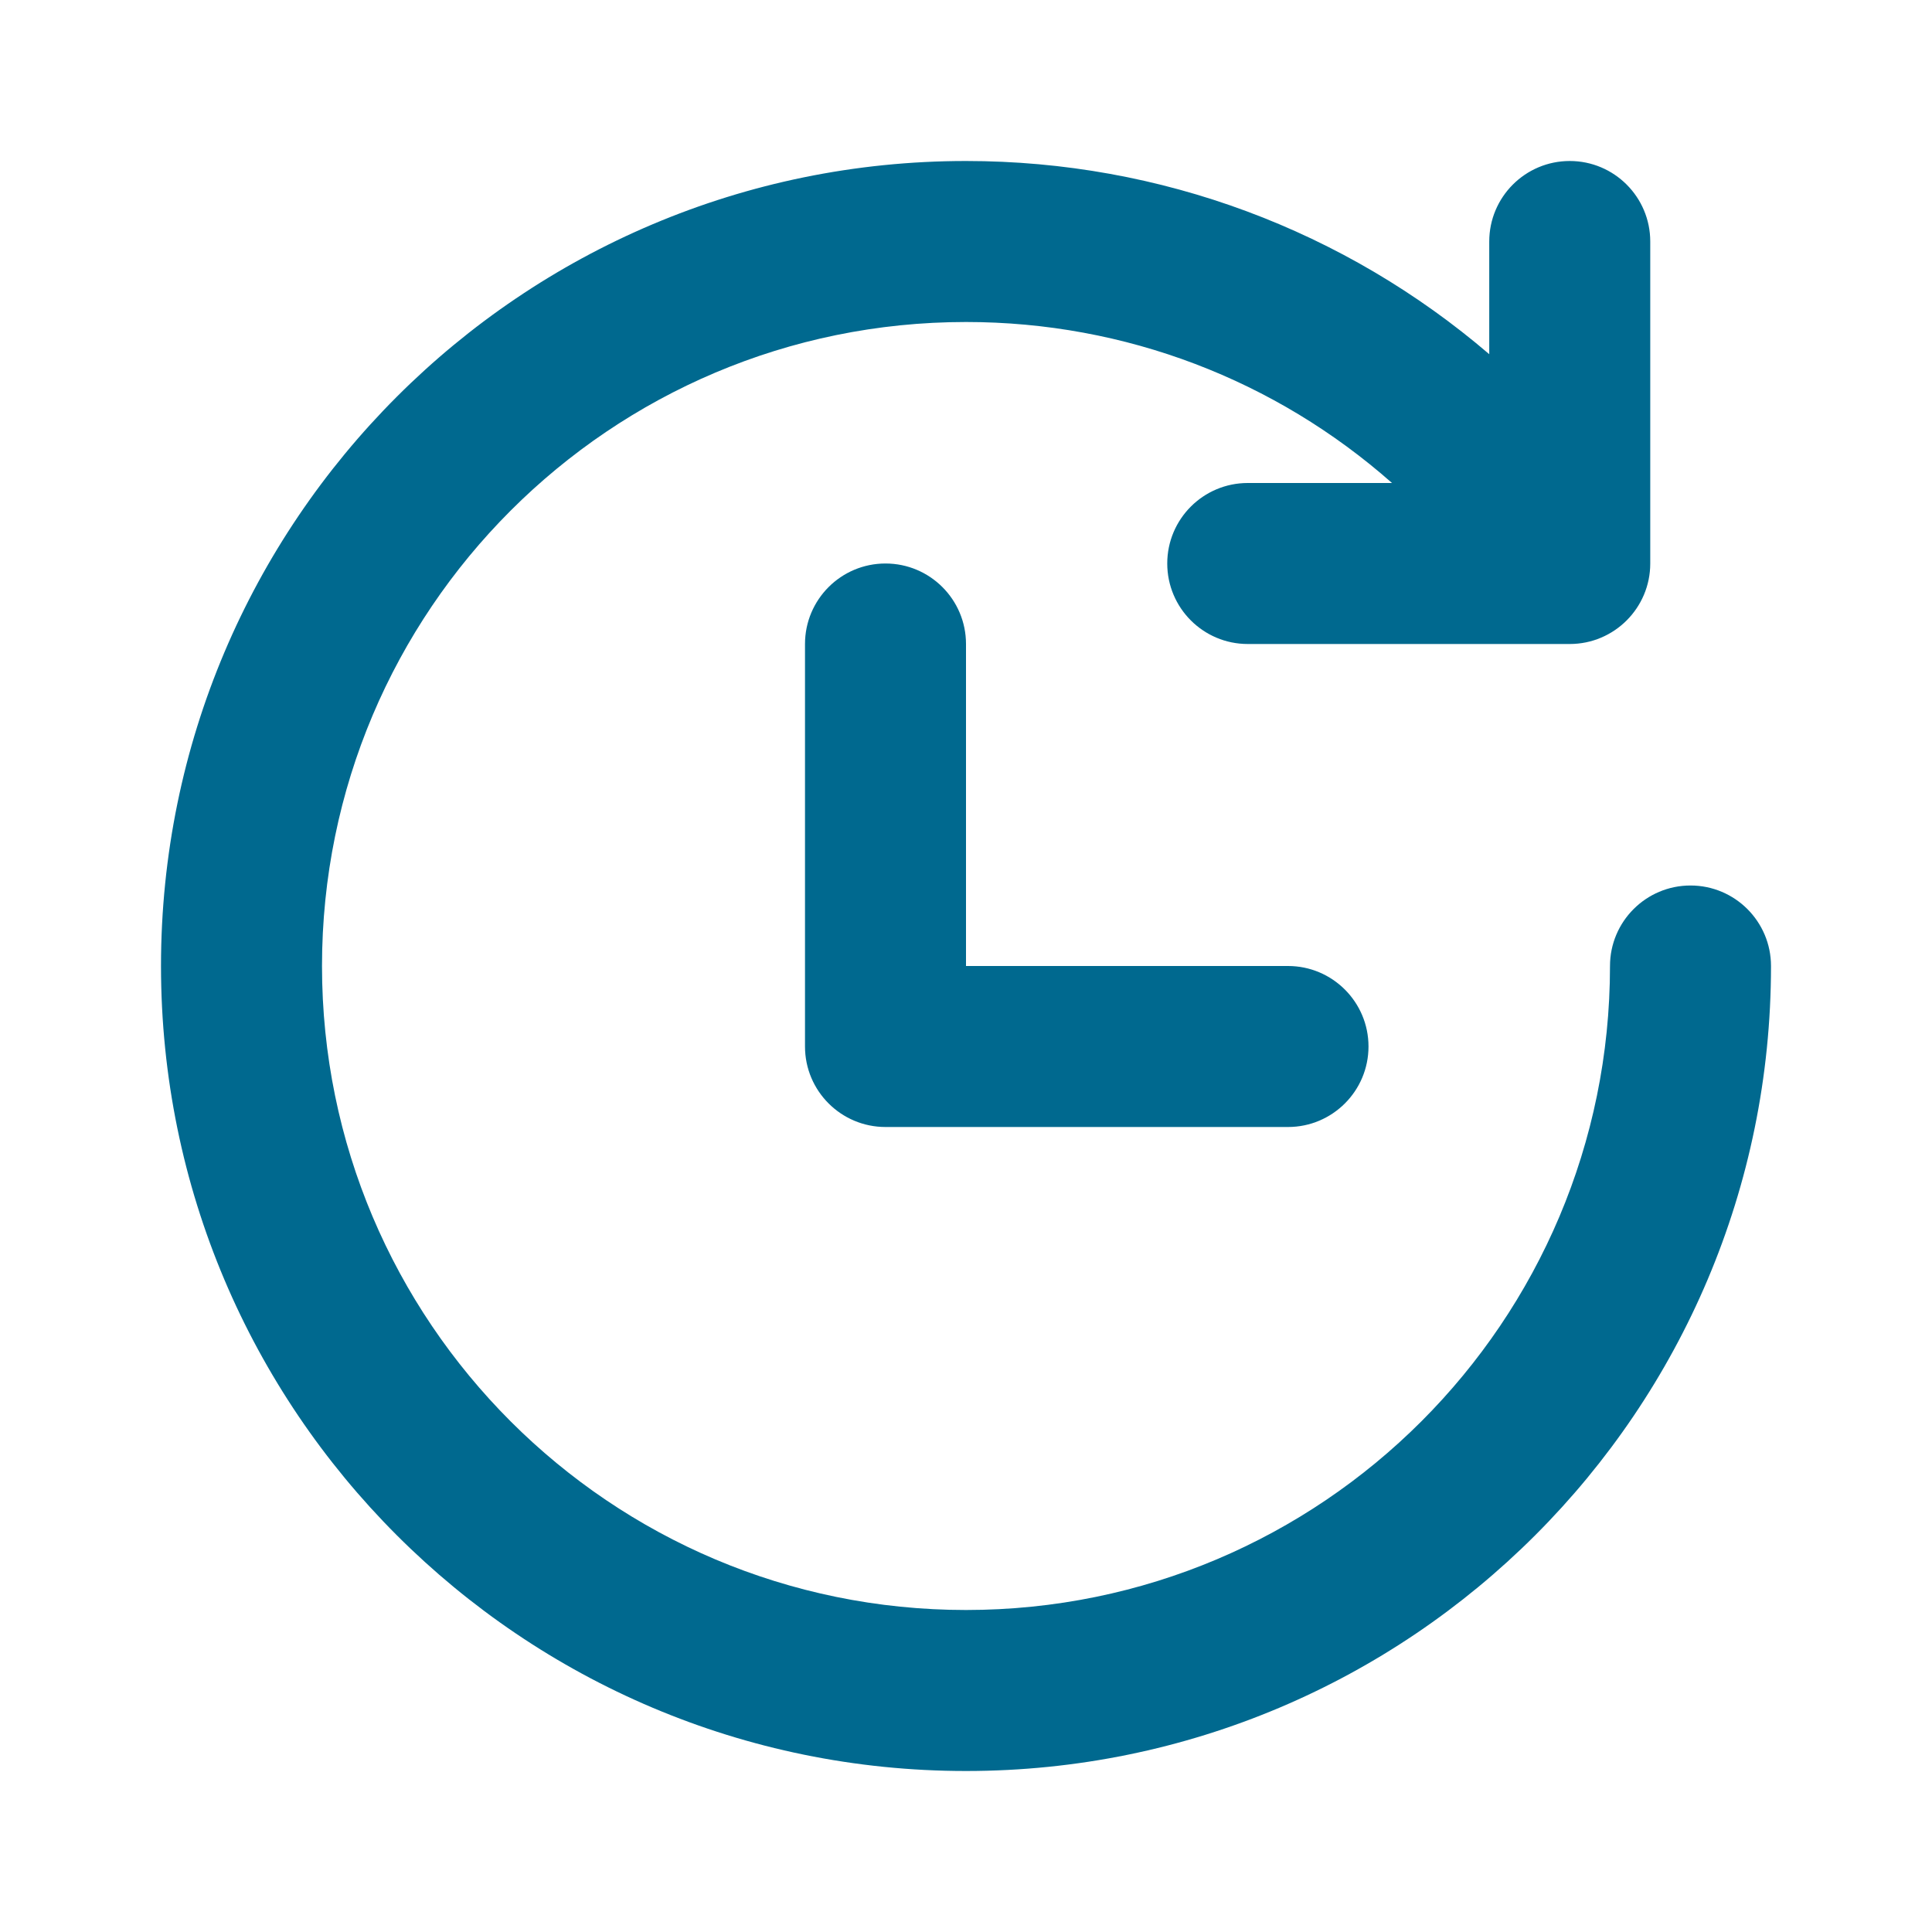
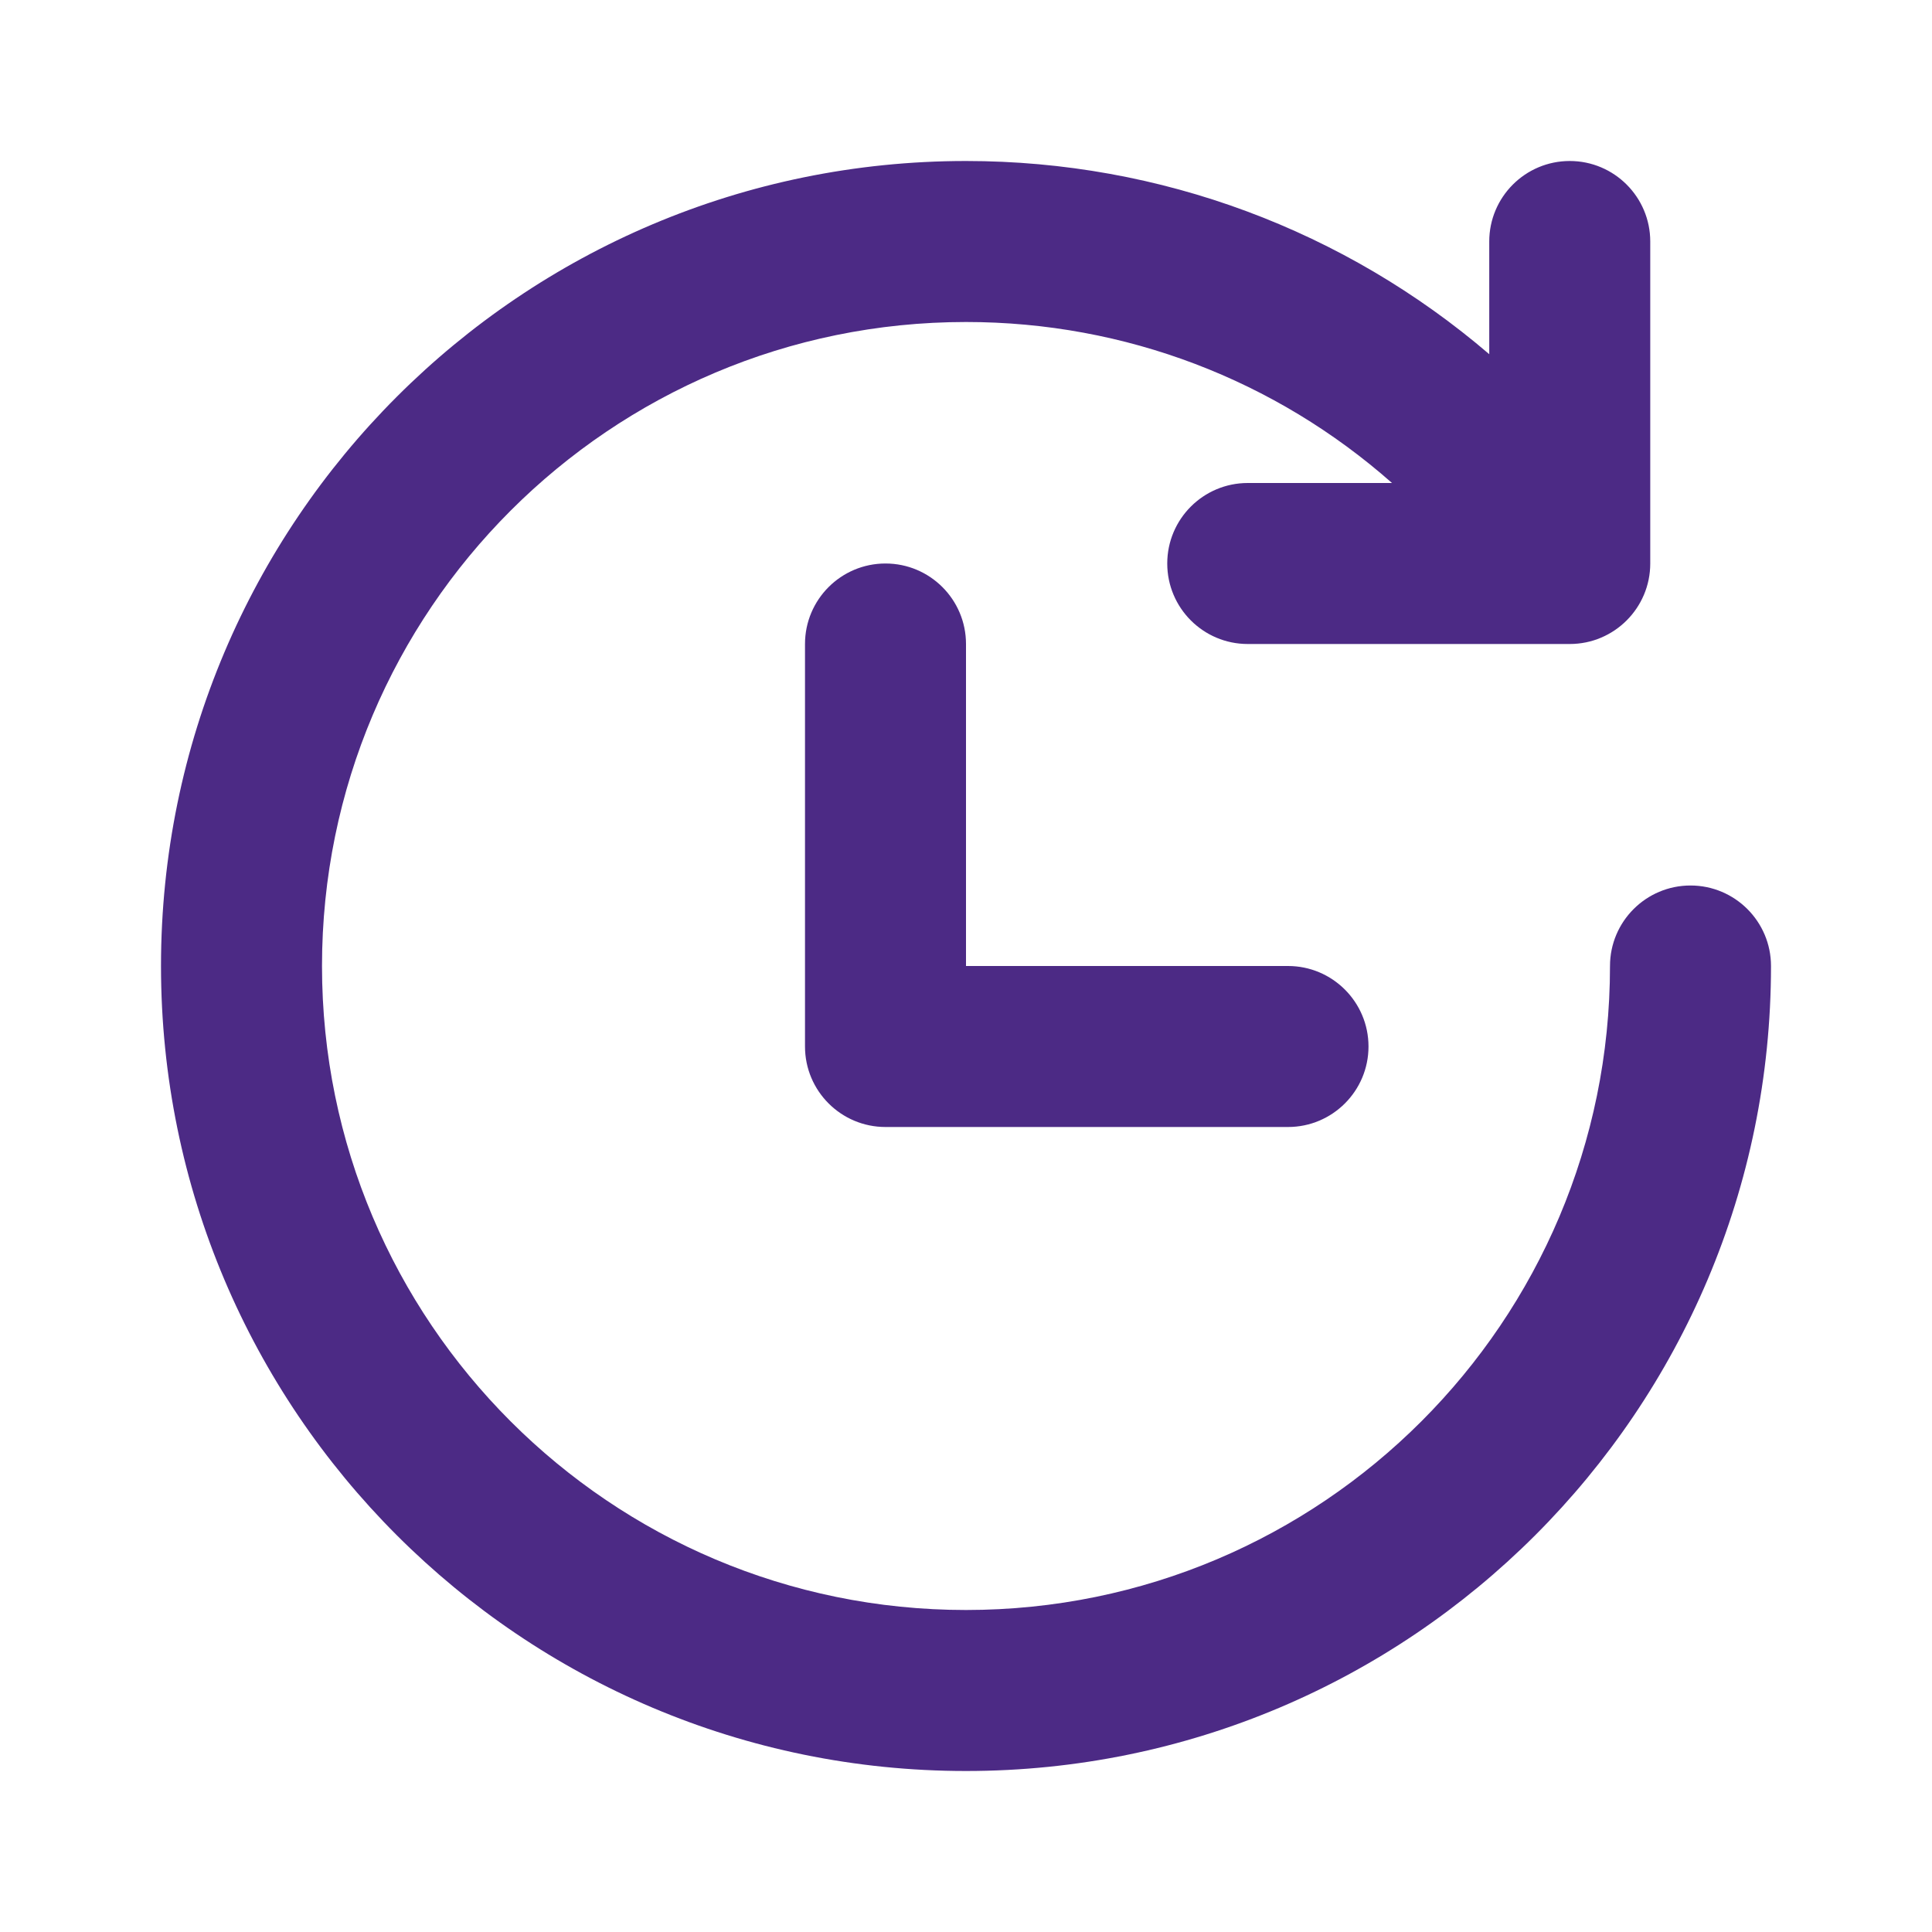
<svg xmlns="http://www.w3.org/2000/svg" width="24" height="24" viewBox="0 0 24 24">
  <g fill="none" fill-rule="evenodd">
    <rect width="24" height="24" />
-     <path fill="#00698f" fill-rule="nonzero" d="M17.292,6 C15.845,4.722 13.981,4 12,4 C7.582,4 4,7.582 4,12 C4,16.418 7.582,20 12,20 C16.418,20 20,16.418 20,12 C20,11.448 20.448,11 21,11 C21.552,11 22,11.448 22,12 C22,17.523 17.523,22 12,22 C6.477,22 2,17.523 2,12 C2,6.477 6.477,2 12,2 C14.422,2 16.709,2.866 18.5,4.4 L18.5,3 C18.5,2.448 18.948,2 19.5,2 C20.052,2 20.5,2.448 20.5,3 L20.5,7 C20.5,7.552 20.052,8 19.5,8 L15.5,8 C14.948,8 14.5,7.552 14.5,7 C14.5,6.448 14.948,6 15.5,6 L17.292,6 Z M12,12 L16,12 C16.552,12 17,12.448 17,13 C17,13.552 16.552,14 16,14 L11,14 C10.448,14 10,13.552 10,13 L10,8 C10,7.448 10.448,7 11,7 C11.552,7 12,7.448 12,8 L12,12 Z" />
+     <path fill="#4C2A85" fill-rule="nonzero" d="M17.292,6 C15.845,4.722 13.981,4 12,4 C7.582,4 4,7.582 4,12 C4,16.418 7.582,20 12,20 C16.418,20 20,16.418 20,12 C20,11.448 20.448,11 21,11 C21.552,11 22,11.448 22,12 C22,17.523 17.523,22 12,22 C6.477,22 2,17.523 2,12 C2,6.477 6.477,2 12,2 C14.422,2 16.709,2.866 18.5,4.4 L18.5,3 C18.5,2.448 18.948,2 19.5,2 C20.052,2 20.5,2.448 20.5,3 L20.5,7 C20.5,7.552 20.052,8 19.5,8 L15.5,8 C14.948,8 14.5,7.552 14.5,7 C14.5,6.448 14.948,6 15.5,6 L17.292,6 Z M12,12 L16,12 C16.552,12 17,12.448 17,13 C17,13.552 16.552,14 16,14 L11,14 C10.448,14 10,13.552 10,13 L10,8 C10,7.448 10.448,7 11,7 C11.552,7 12,7.448 12,8 L12,12 Z" />
  </g>
</svg>
